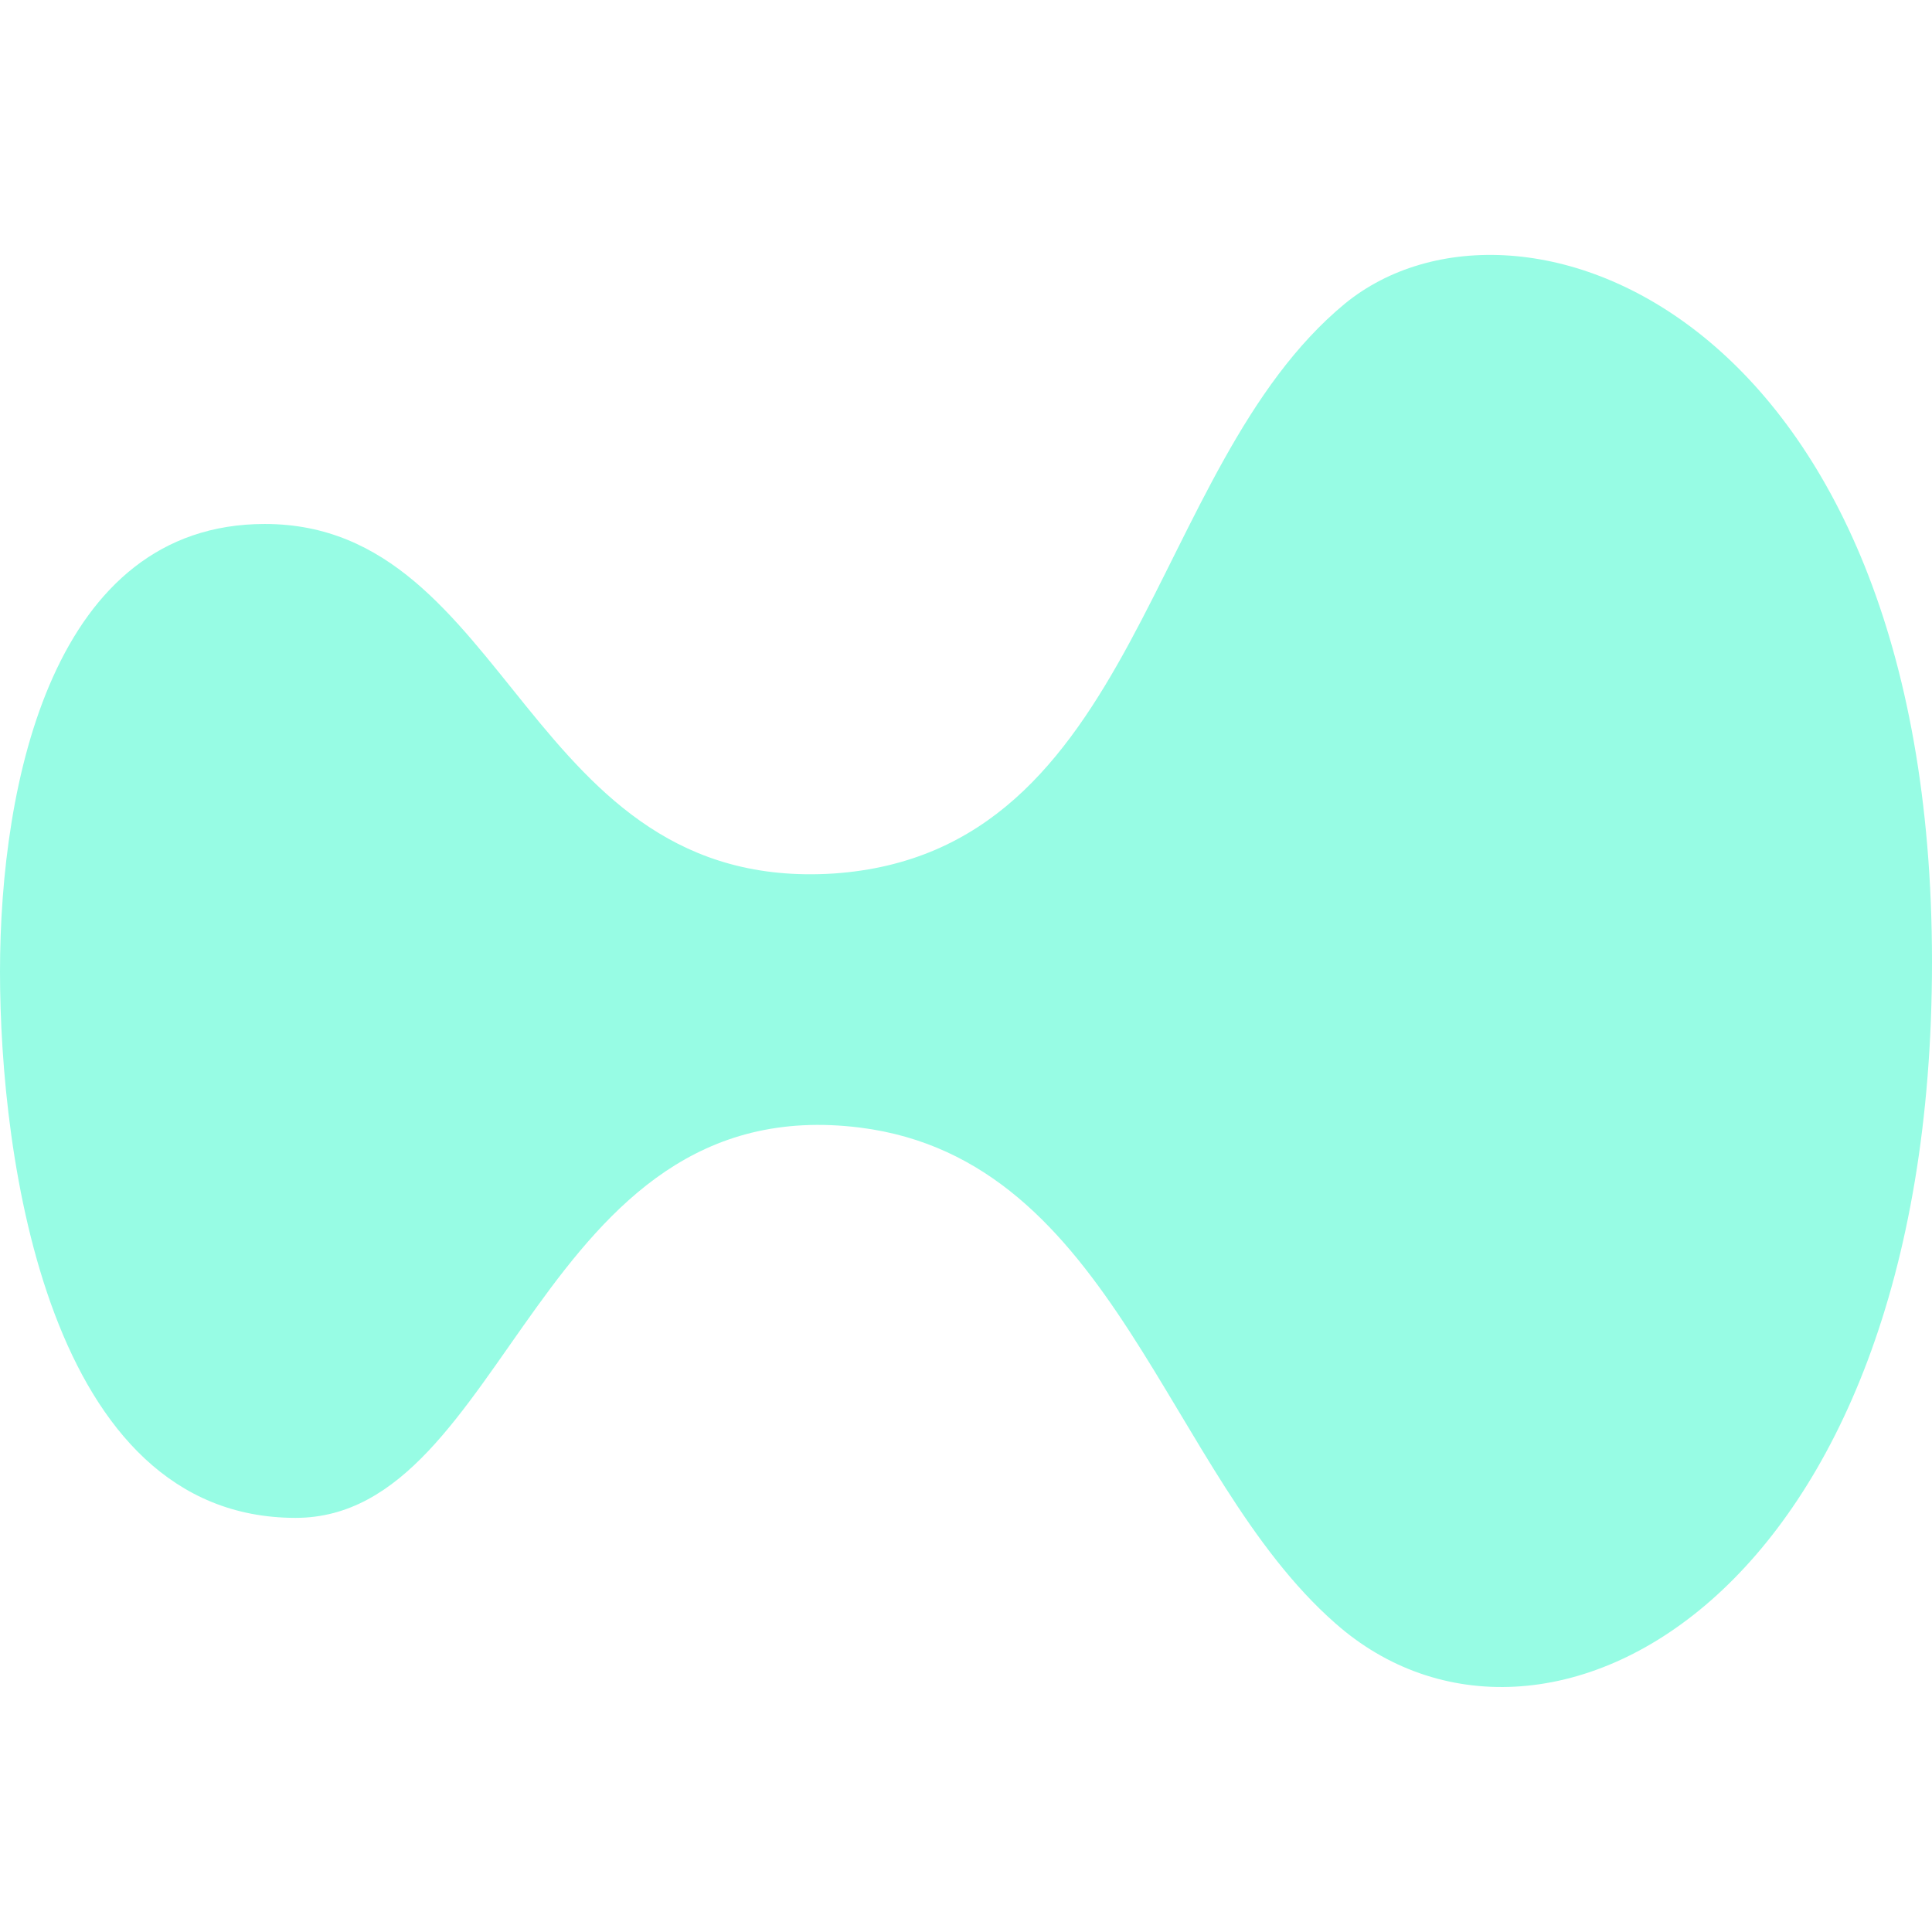
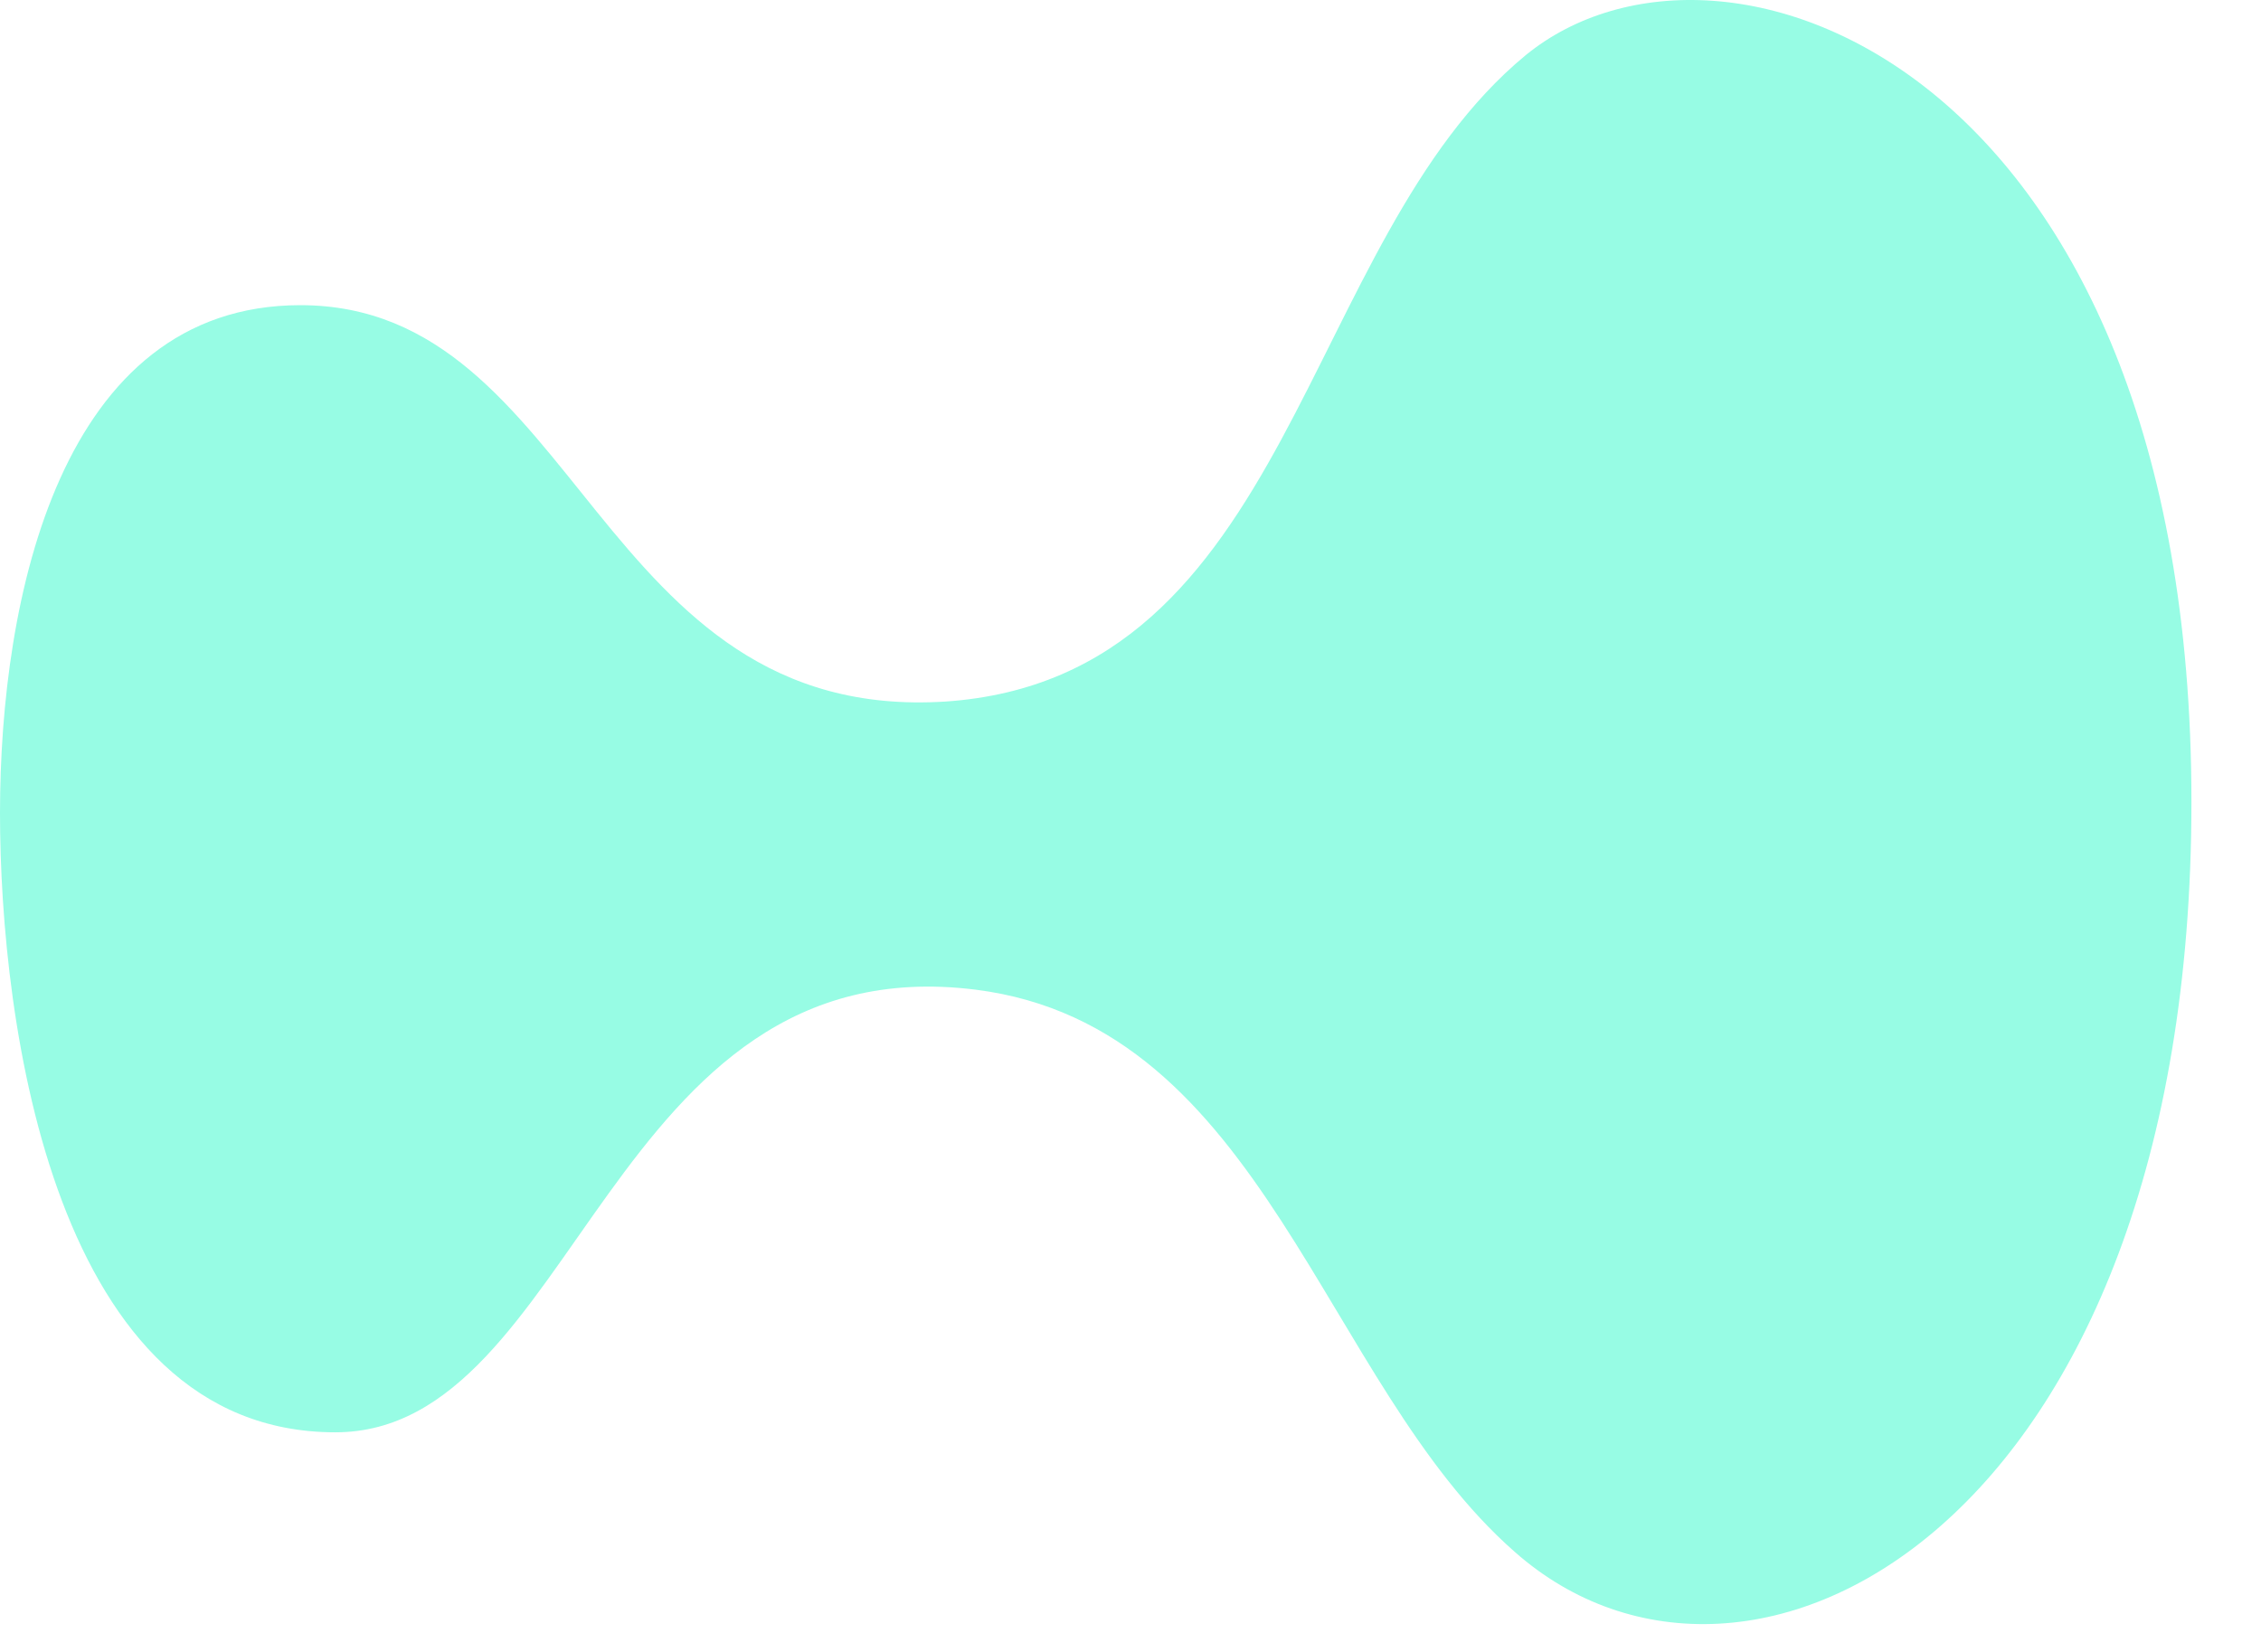
- <svg xmlns="http://www.w3.org/2000/svg" width="144" height="144" viewBox="0 0 144 144" fill="none">
-   <path d="M144 71.699C144 119.306 114.866 134.582 99.516 120.98C86.88 109.889 83.121 86.452 64.116 84.046C39.994 81.011 37.906 113.133 22.033 113.133C3.55 113.133 0 86.243 0 72.431C0 58.306 3.968 39.054 19.736 39.054C38.115 39.054 39.159 66.572 62.132 65.107C85.001 63.538 85.418 34.869 100.247 22.627C113.195 12.059 144 23.464 144 71.699Z" fill="#97FCE4" />
+ <svg xmlns="http://www.w3.org/2000/svg" width="26" height="19" viewBox="0 0 26 19" fill="none">
+   <path d="M25.2 9.222C25.2 17.554 20.102 20.227 17.416 17.847C15.204 15.906 14.546 11.804 11.22 11.383C6.999 10.852 6.634 16.474 3.856 16.474C0.621 16.474 0 11.768 0 9.351C0 6.879 0.694 3.51 3.454 3.51C6.67 3.51 6.853 8.325 10.873 8.069C14.875 7.794 14.948 2.777 17.544 0.635C19.809 -1.215 25.2 0.781 25.2 9.222Z" fill="#97FCE4" />
</svg>
